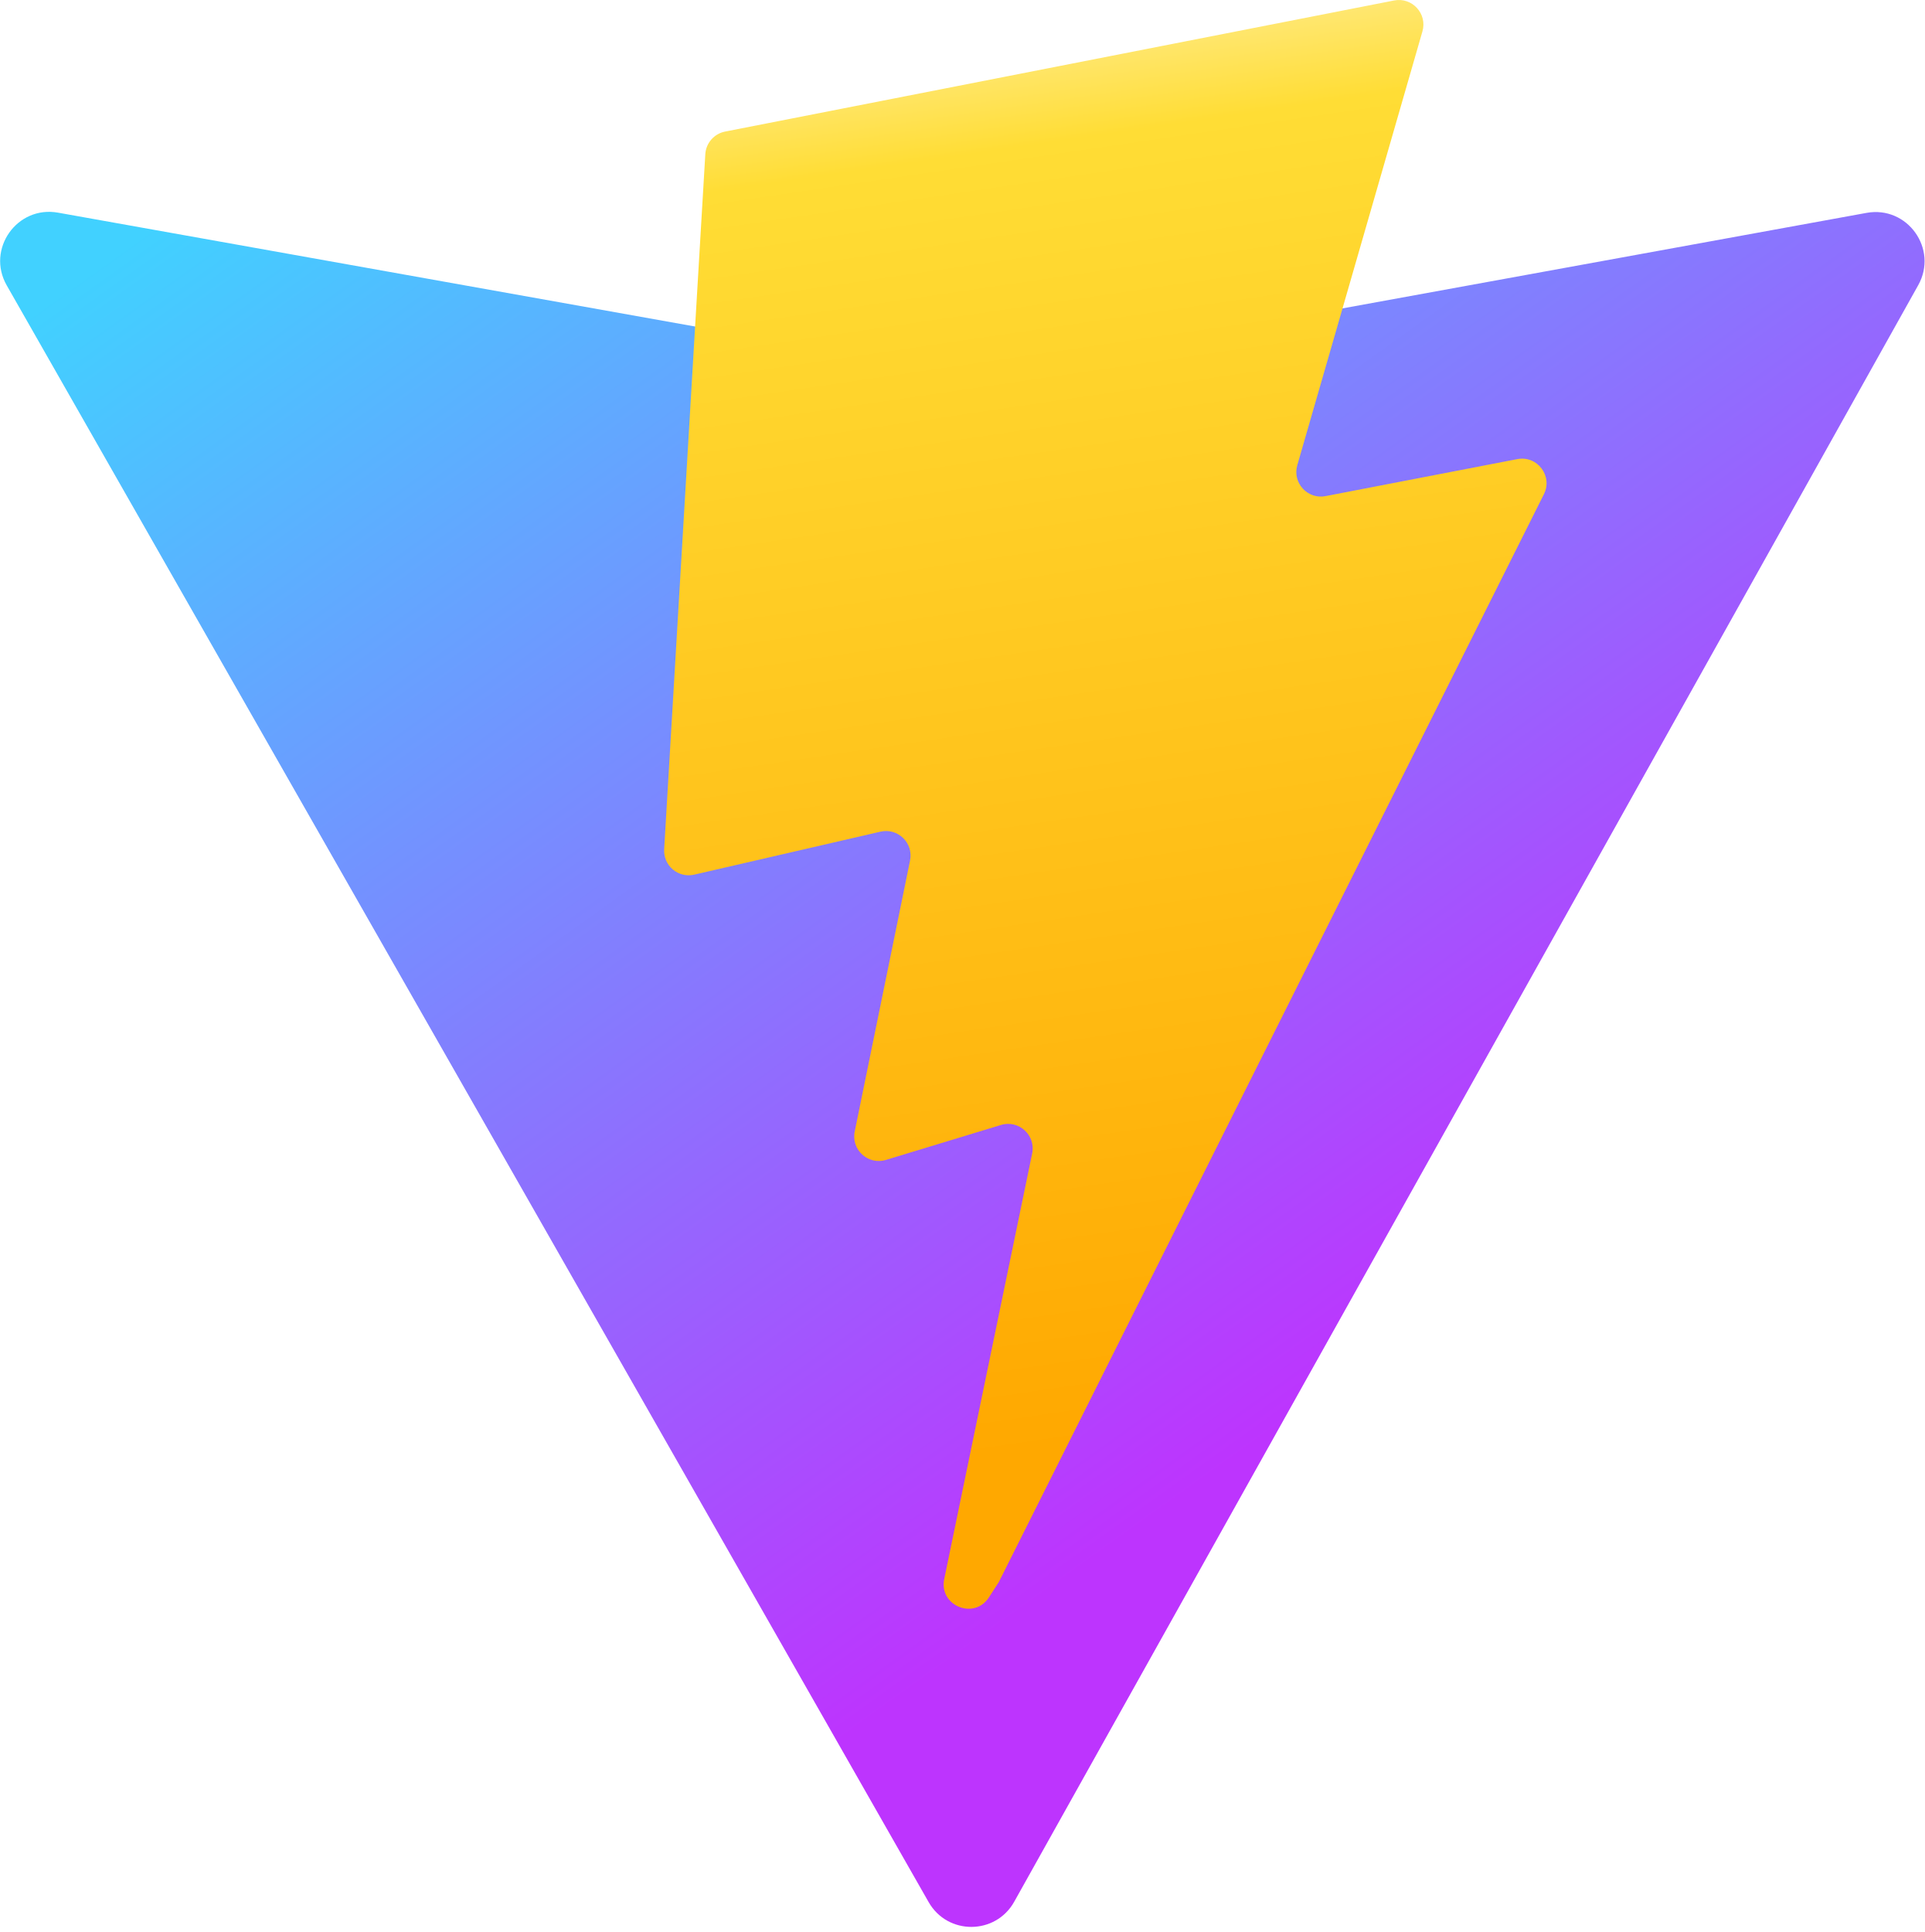
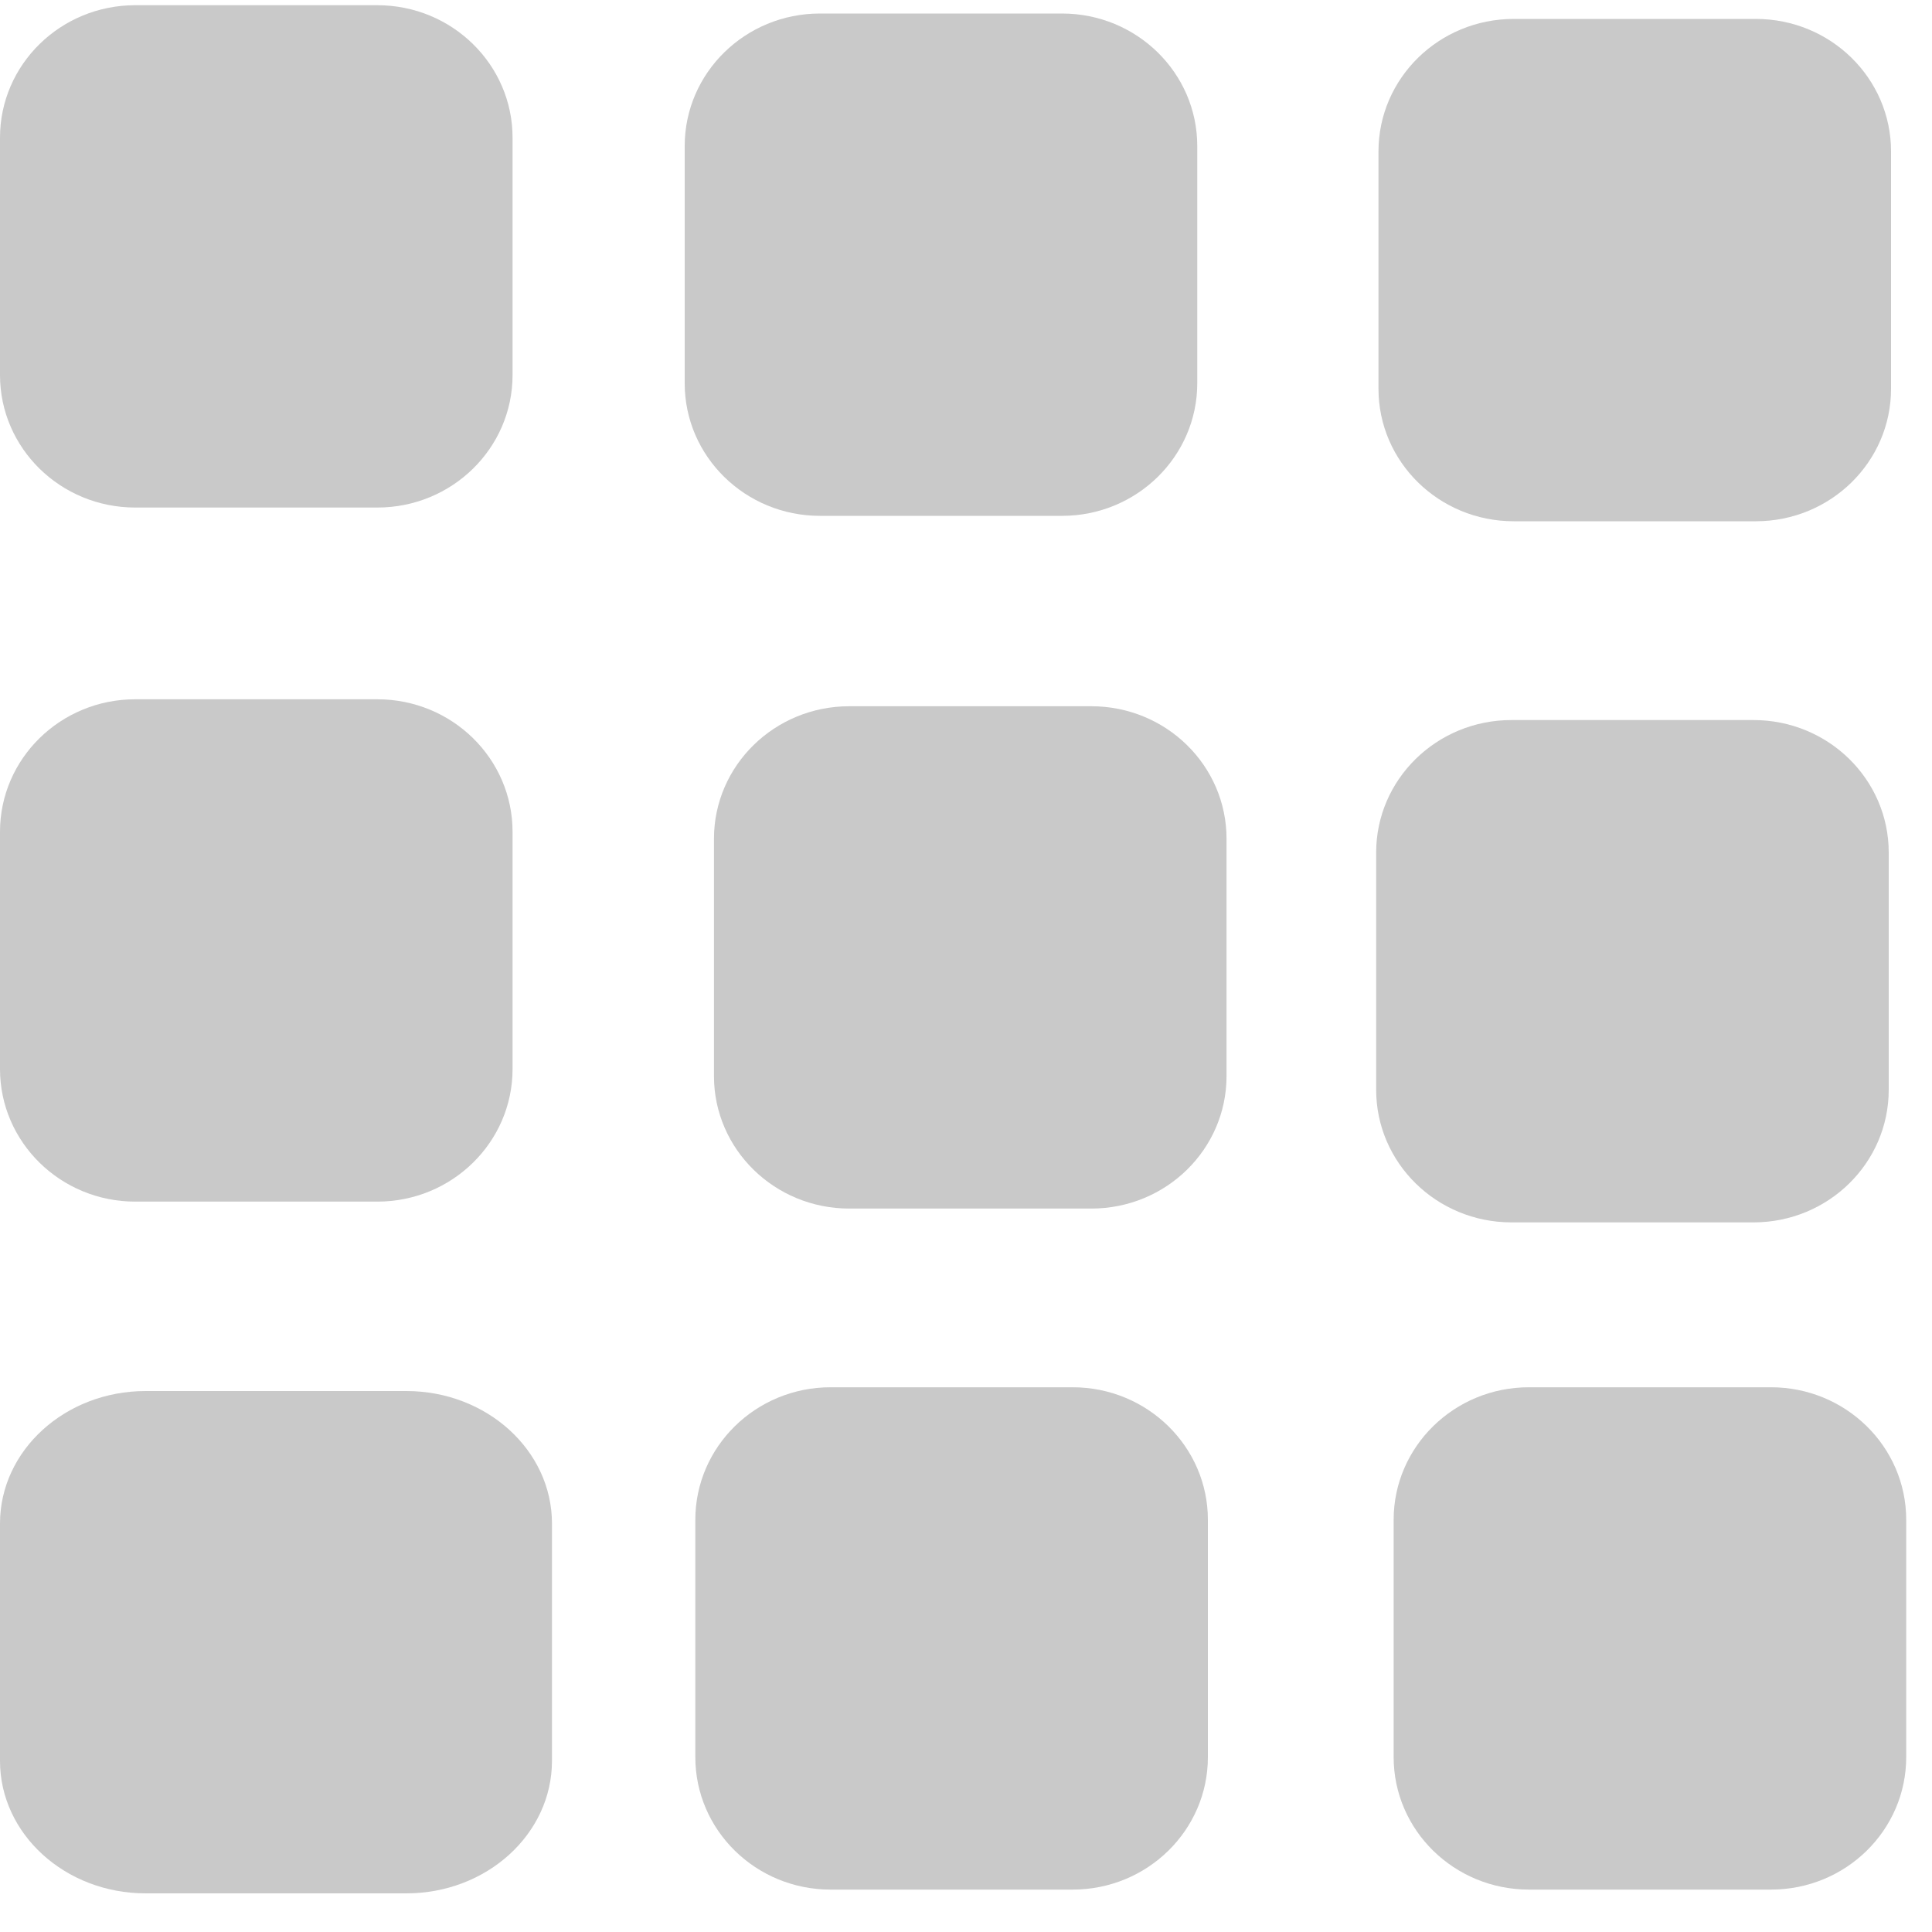
- <svg xmlns="http://www.w3.org/2000/svg" aria-hidden="true" role="img" class="iconify iconify--logos" width="31.88" height="32" preserveAspectRatio="xMidYMid meet" viewBox="0 0 256 257">
-   <defs>
-     <linearGradient id="IconifyId1813088fe1fbc01fb466" x1="-.828%" x2="57.636%" y1="7.652%" y2="78.411%">
-       <stop offset="0%" stop-color="#41D1FF" />
-       <stop offset="100%" stop-color="#BD34FE" />
-     </linearGradient>
-     <linearGradient id="IconifyId1813088fe1fbc01fb467" x1="43.376%" x2="50.316%" y1="2.242%" y2="89.03%">
-       <stop offset="0%" stop-color="#FFEA83" />
-       <stop offset="8.333%" stop-color="#FFDD35" />
-       <stop offset="100%" stop-color="#FFA800" />
-     </linearGradient>
-   </defs>
-   <path fill="url(#IconifyId1813088fe1fbc01fb466)" d="M255.153 37.938L134.897 252.976c-2.483 4.44-8.862 4.466-11.382.048L.875 37.958c-2.746-4.814 1.371-10.646 6.827-9.67l120.385 21.517a6.537 6.537 0 0 0 2.322-.004l117.867-21.483c5.438-.991 9.574 4.796 6.877 9.62Z" />
-   <path fill="url(#IconifyId1813088fe1fbc01fb467)" d="M185.432.063L96.44 17.501a3.268 3.268 0 0 0-2.634 3.014l-5.474 92.456a3.268 3.268 0 0 0 3.997 3.378l24.777-5.718c2.318-.535 4.413 1.507 3.936 3.838l-7.361 36.047c-.495 2.426 1.782 4.5 4.151 3.78l15.304-4.649c2.372-.72 4.652 1.36 4.15 3.788l-11.698 56.621c-.732 3.542 3.979 5.473 5.943 2.437l1.313-2.028l72.516-144.72c1.215-2.423-.88-5.186-3.54-4.672l-25.505 4.922c-2.396.462-4.435-1.77-3.759-4.114l16.646-57.705c.677-2.35-1.37-4.583-3.769-4.113Z" />
+ <svg xmlns="http://www.w3.org/2000/svg" width="20" height="20" viewBox="0 0 20 20" fill="none">
+   <path d="M18.176 0.196H15.67C14.897 0.196 14.27 0.81 14.27 1.568V4.024C14.27 4.782 14.897 5.396 15.67 5.396H18.176C18.95 5.396 19.576 4.782 19.576 4.024V1.568C19.576 0.81 18.95 0.196 18.176 0.196Z" fill="#FBFBFB" />
+   <path d="M18.176 0.196H15.67C14.897 0.196 14.27 0.81 14.27 1.568V4.024C14.27 4.782 14.897 5.396 15.67 5.396H18.176C18.95 5.396 19.576 4.782 19.576 4.024V1.568C19.576 0.81 18.95 0.196 18.176 0.196Z" fill="black" fill-opacity="0.2" />
+   <path d="M4.206 14.4H1.508C0.675 14.4 0 15.014 0 15.772V18.228C0 18.986 0.675 19.6 1.508 19.6H4.206C5.039 19.6 5.714 18.986 5.714 18.228V15.772C5.714 15.014 5.039 14.4 4.206 14.4Z" fill="#FBFBFB" />
+   <path d="M4.206 14.4H1.508C0.675 14.4 0 15.014 0 15.772V18.228C0 18.986 0.675 19.6 1.508 19.6H4.206C5.039 19.6 5.714 18.986 5.714 18.228V15.772C5.714 15.014 5.039 14.4 4.206 14.4Z" fill="black" fill-opacity="0.2" />
+   <path d="M3.906 7.239H1.4C0.627 7.239 0 7.853 0 8.611V11.066C0 11.824 0.627 12.439 1.4 12.439H3.906C4.679 12.439 5.306 11.824 5.306 11.066V8.611C5.306 7.853 4.679 7.239 3.906 7.239Z" fill="#FBFBFB" />
+   <path d="M3.906 7.239H1.4C0.627 7.239 0 7.853 0 8.611V11.066C0 11.824 0.627 12.439 1.4 12.439H3.906C4.679 12.439 5.306 11.824 5.306 11.066V8.611C5.306 7.853 4.679 7.239 3.906 7.239Z" fill="black" fill-opacity="0.2" />
+   <path d="M11.104 14.361H8.598C7.825 14.361 7.198 14.976 7.198 15.733L7.198 18.189C7.198 18.947 7.825 19.561 8.598 19.561H11.104C11.877 19.561 12.504 18.947 12.504 18.189V15.733C12.504 14.976 11.877 14.361 11.104 14.361Z" fill="#FBFBFB" />
+   <path d="M11.104 14.361H8.598C7.825 14.361 7.198 14.976 7.198 15.733L7.198 18.189C7.198 18.947 7.825 19.561 8.598 19.561H11.104C11.877 19.561 12.504 18.947 12.504 18.189V15.733C12.504 14.976 11.877 14.361 11.104 14.361Z" fill="black" fill-opacity="0.2" />
+   <path d="M3.906 0.054H1.4C0.627 0.054 0 0.668 0 1.426V3.882C0 4.64 0.627 5.254 1.4 5.254H3.906C4.679 5.254 5.306 4.64 5.306 3.882V1.426C5.306 0.668 4.679 0.054 3.906 0.054Z" fill="#FBFBFB" />
+   <path d="M3.906 0.054H1.4C0.627 0.054 0 0.668 0 1.426V3.882C0 4.64 0.627 5.254 1.4 5.254H3.906C4.679 5.254 5.306 4.64 5.306 3.882V1.426C5.306 0.668 4.679 0.054 3.906 0.054Z" fill="black" fill-opacity="0.2" />
+   <path d="M11.297 7.311H8.792C8.018 7.311 7.391 7.925 7.391 8.683V11.139C7.391 11.897 8.018 12.511 8.792 12.511H11.297C12.071 12.511 12.697 11.897 12.697 11.139V8.683C12.697 7.925 12.071 7.311 11.297 7.311Z" fill="#FBFBFB" />
+   <path d="M11.297 7.311H8.792C8.018 7.311 7.391 7.925 7.391 8.683V11.139C7.391 11.897 8.018 12.511 8.792 12.511H11.297C12.071 12.511 12.697 11.897 12.697 11.139V8.683C12.697 7.925 12.071 7.311 11.297 7.311Z" fill="black" fill-opacity="0.2" />
+   <path d="M18.333 14.361H15.827C15.054 14.361 14.427 14.976 14.427 15.733V18.189C14.427 18.947 15.054 19.561 15.828 19.561H18.333C19.107 19.561 19.733 18.947 19.733 18.189V15.733C19.733 14.976 19.107 14.361 18.333 14.361Z" fill="#FBFBFB" />
+   <path d="M18.333 14.361H15.827C15.054 14.361 14.427 14.976 14.427 15.733V18.189C14.427 18.947 15.054 19.561 15.828 19.561H18.333C19.107 19.561 19.733 18.947 19.733 18.189V15.733C19.733 14.976 19.107 14.361 18.333 14.361Z" fill="black" fill-opacity="0.2" />
+   <path d="M10.994 0.14H8.488C7.715 0.14 7.088 0.754 7.088 1.512V3.968C7.088 4.725 7.715 5.34 8.488 5.34H10.994C11.767 5.34 12.394 4.725 12.394 3.967V1.512C12.394 0.754 11.767 0.14 10.994 0.14Z" fill="#FBFBFB" />
+   <path d="M10.994 0.14H8.488C7.715 0.14 7.088 0.754 7.088 1.512V3.968C7.088 4.725 7.715 5.34 8.488 5.34H10.994C11.767 5.34 12.394 4.725 12.394 3.967V1.512C12.394 0.754 11.767 0.14 10.994 0.14Z" fill="black" fill-opacity="0.2" />
+   <path d="M18.152 7.454H15.646C14.873 7.454 14.246 8.068 14.246 8.826V11.281C14.246 12.039 14.873 12.654 15.647 12.654H18.152C18.926 12.654 19.552 12.039 19.552 11.281V8.826C19.552 8.068 18.926 7.454 18.152 7.454Z" fill="#FBFBFB" />
+   <path d="M18.152 7.454H15.646C14.873 7.454 14.246 8.068 14.246 8.826V11.281C14.246 12.039 14.873 12.654 15.647 12.654H18.152C18.926 12.654 19.552 12.039 19.552 11.281V8.826C19.552 8.068 18.926 7.454 18.152 7.454Z" fill="black" fill-opacity="0.2" />
</svg>
